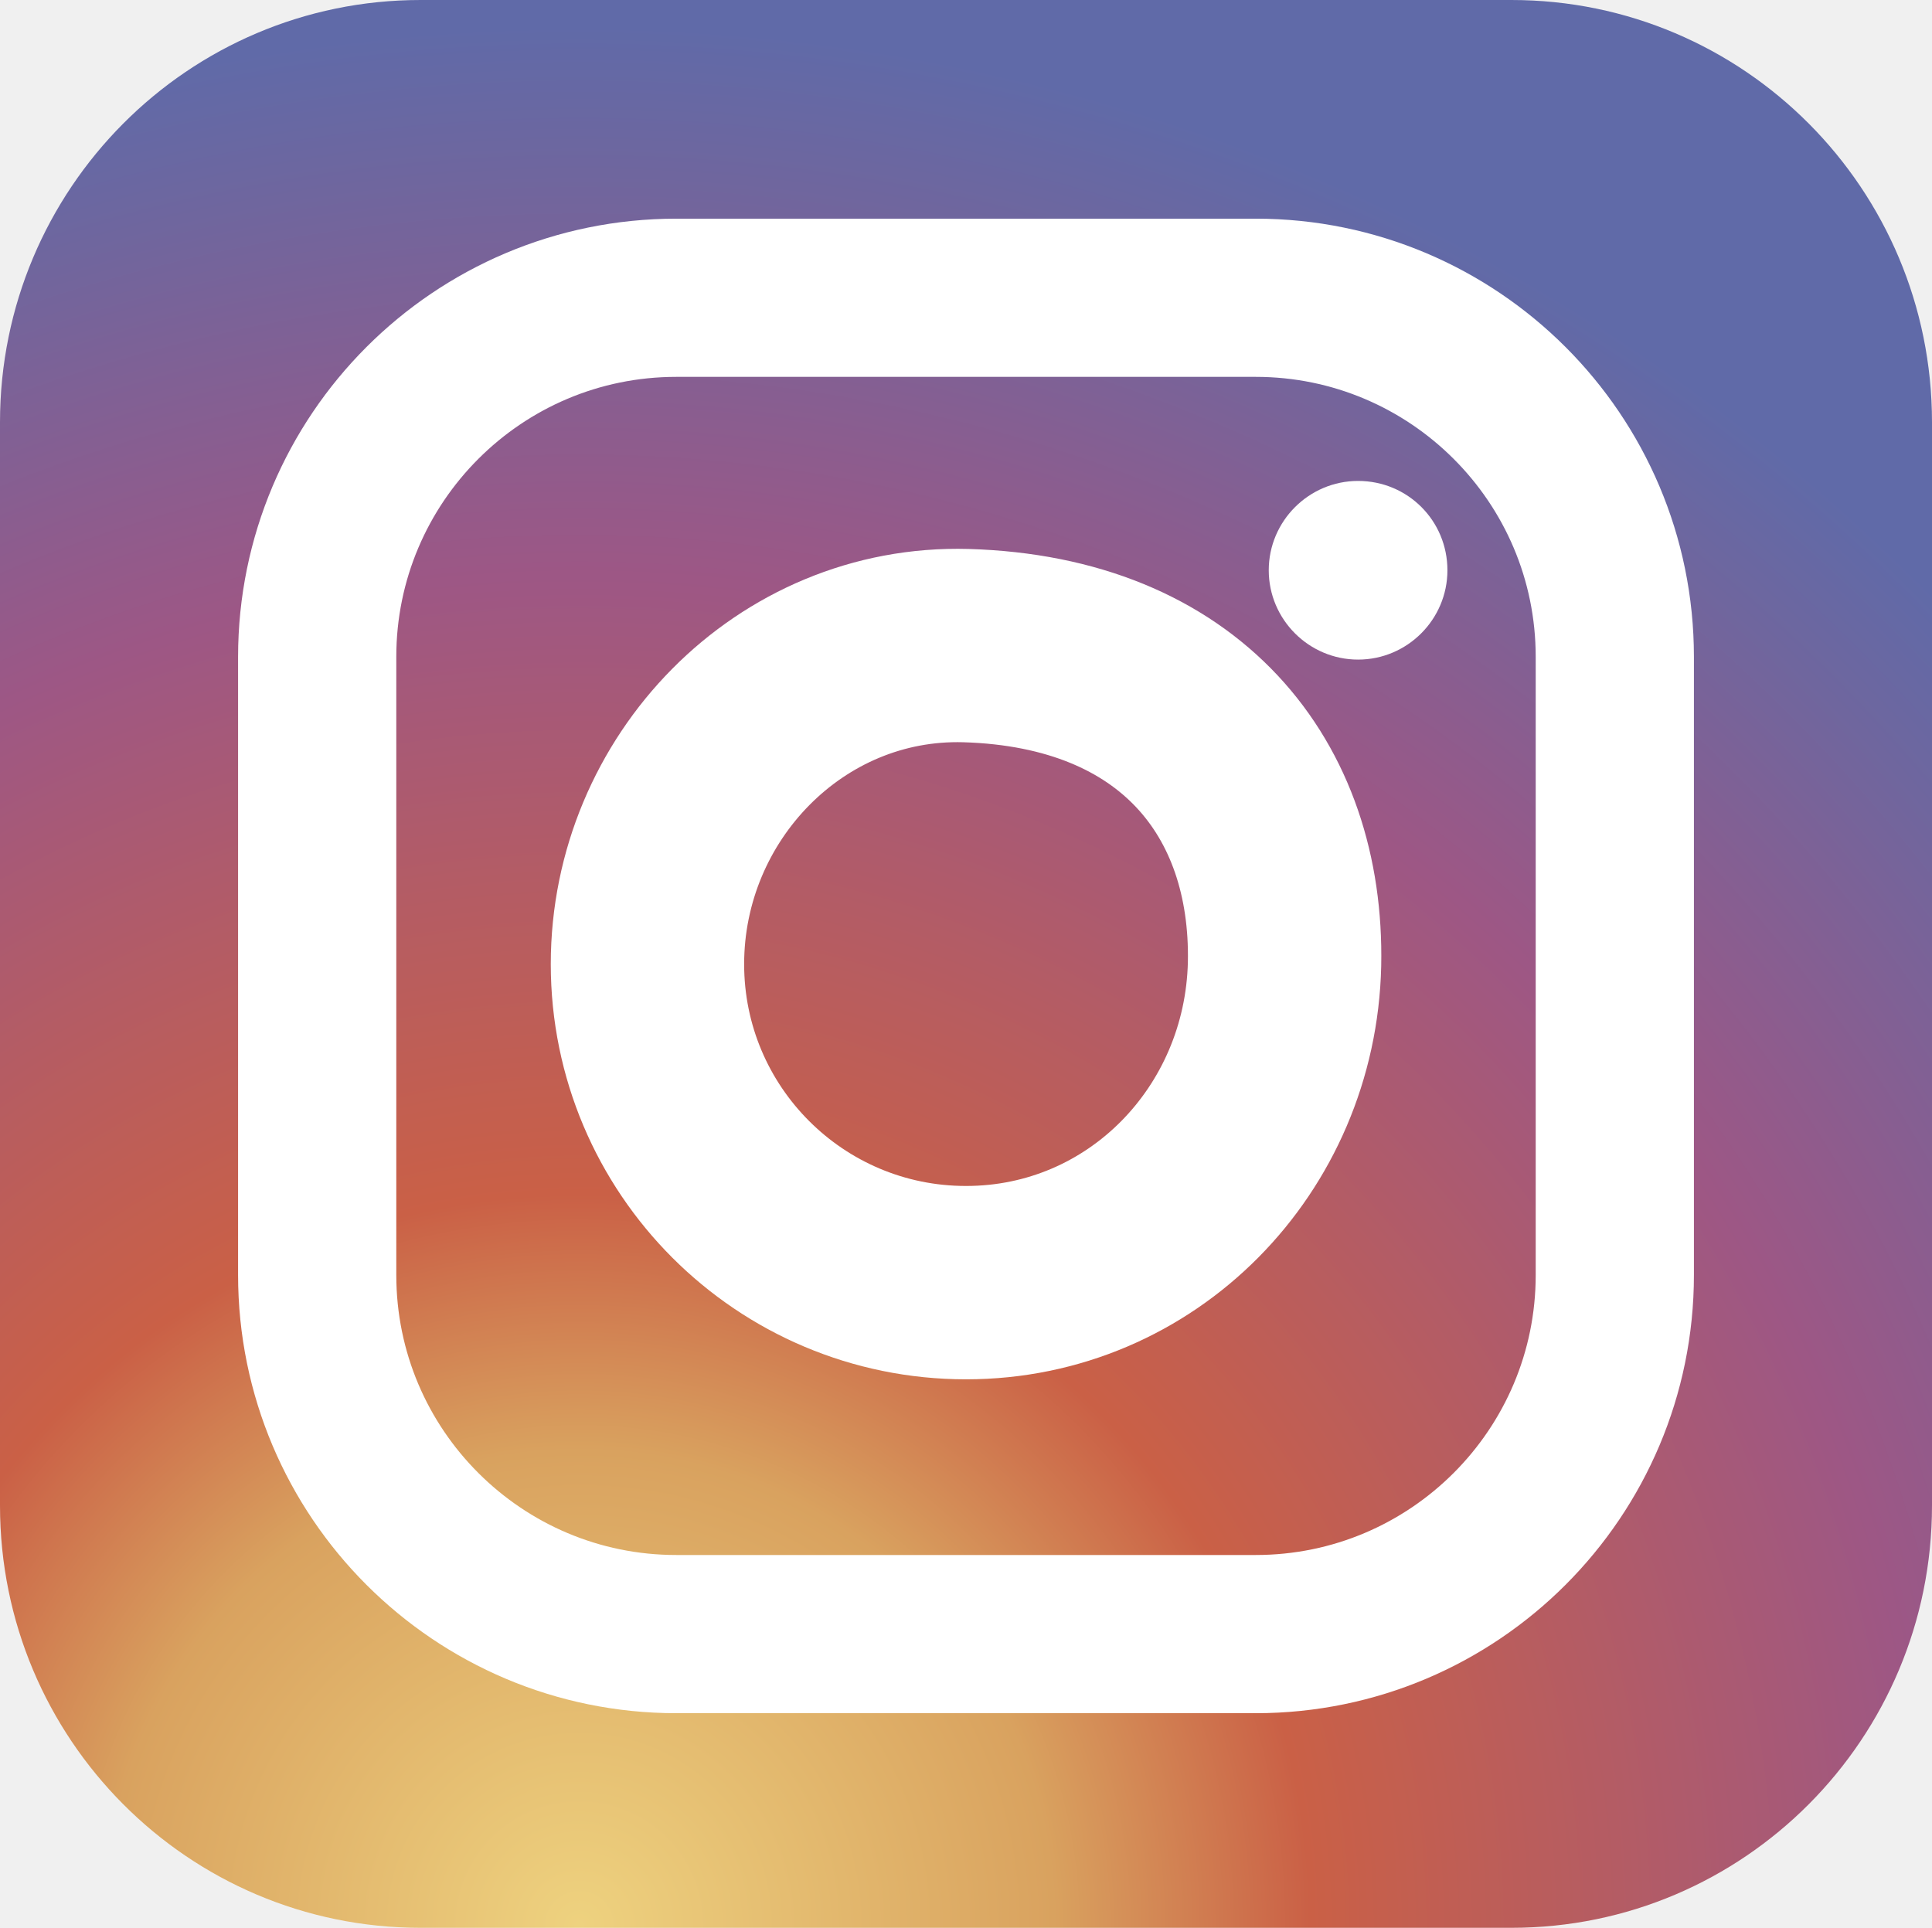
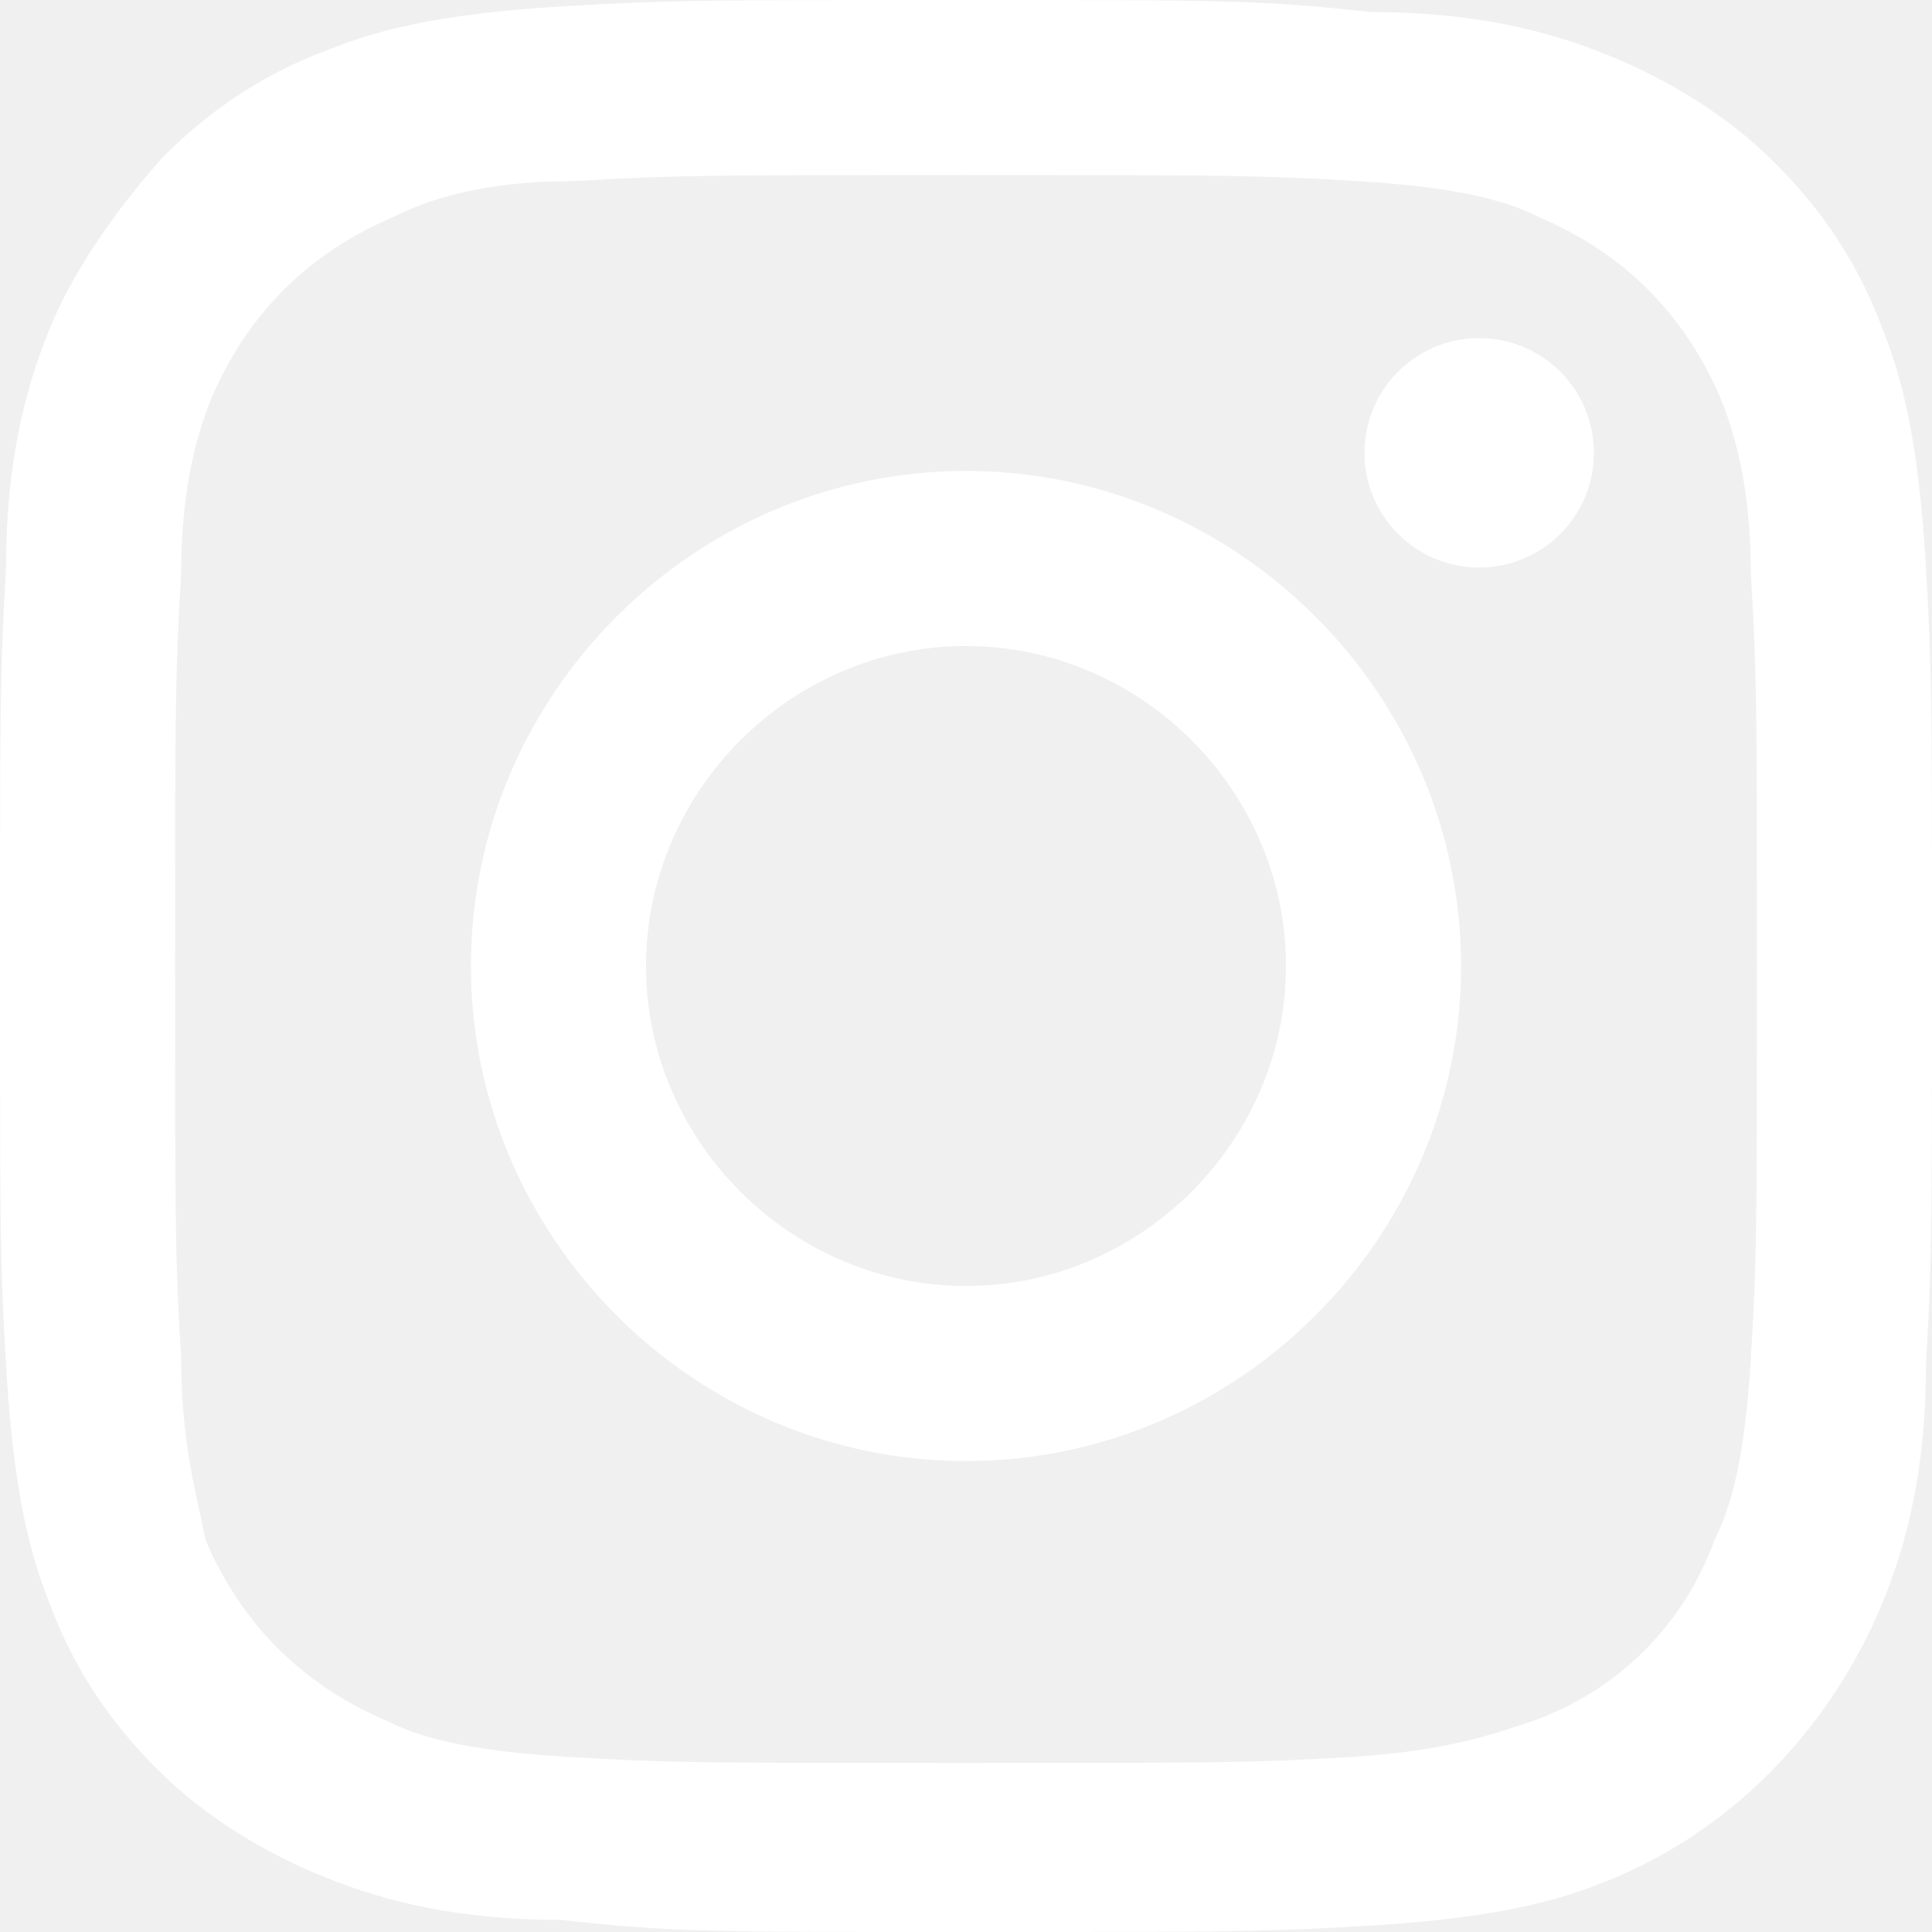
- <svg xmlns="http://www.w3.org/2000/svg" xmlns:xlink="http://www.w3.org/1999/xlink" width="428.2" height="427.3">
-   <defs>
-     <path id="a" d="M93.2 0C41.7 0 0 41.9 0 93.6v240.1c0 51.7 41.7 93.6 93.2 93.6H335c51.5 0 93.2-41.9 93.2-93.6V93.6C428.2 41.9 386.5 0 335 0H93.2z" />
-   </defs>
-   <clipPath id="b">
-     <use xlink:href="#a" overflow="visible" />
-   </clipPath>
-   <radialGradient id="c" cx="0" cy="427.323" r="1" gradientTransform="scale(431.6825 -431.6825) rotate(71.063 300.03 213.37)" gradientUnits="userSpaceOnUse">
-     <stop offset="0" stop-color="#eed27f" />
-     <stop offset=".246" stop-color="#d9a25f" />
-     <stop offset=".379" stop-color="#ca6046" />
-     <stop offset=".539" stop-color="#b45c64" />
-     <stop offset=".7" stop-color="#9d5785" />
-     <stop offset=".908" stop-color="#6f669e" />
-     <stop offset=".985" stop-color="#606aa8" />
-     <stop offset="1" stop-color="#606aa8" />
-   </radialGradient>
-   <path clip-path="url(#b)" fill="url(#c)" d="M-131.2 382.3L45.1-131.4 559.4 45 383.1 558.8z" />
-   <defs>
-     <path id="d" d="M0 0h428.2v427.3H0z" />
-   </defs>
-   <clipPath id="e">
-     <use xlink:href="#d" overflow="visible" />
-   </clipPath>
-   <path d="M357.9 282.6c0 43.9-35.6 79.6-79.6 79.6H149.9c-43.9 0-79.6-35.6-79.6-79.6v-137c0-43.9 35.6-79.6 79.6-79.6h128.4c43.9 0 79.6 35.6 79.6 79.6v137z" clip-path="url(#e)" fill="none" stroke="#fff" stroke-width="35.065" stroke-miterlimit="10" />
-   <path d="M284.7 213.7c-.9 39-31.6 70.6-70.6 70.6-39 0-70.6-31.6-70.6-70.6s31.6-71.7 70.6-70.6c47.5 1.4 71.4 31.7 70.6 70.6z" clip-path="url(#e)" fill="none" stroke="#fff" stroke-width="42.857" stroke-miterlimit="10" />
-   <path d="M320.8 126.4c0 10.9-8.9 19.8-19.8 19.8s-19.8-8.9-19.8-19.8 8.9-19.8 19.8-19.8c11 0 19.8 8.8 19.8 19.8" clip-path="url(#e)" fill="#fff" />
+ <svg xmlns="http://www.w3.org/2000/svg" width="32" height="32" fill="#fff">
+   <path d="M16 2.9c4.3 0 4.8 0 6.5.1 1.6.1 2.4.3 3 .6.7.3 1.3.7 1.8 1.2s.9 1.1 1.2 1.8c.2.5.5 1.4.5 2.9.1 1.7.1 2.2.1 6.5s0 4.8-.1 6.5c-.1 1.6-.3 2.4-.6 3-.5 1.4-1.6 2.5-3 3-.6.2-1.4.5-3 .6-1.7.1-2.2.1-6.5.1s-4.8 0-6.5-.1c-1.6-.1-2.4-.3-3-.6-.7-.3-1.3-.7-1.8-1.2s-.9-1.1-1.2-1.8c-.1-.6-.4-1.5-.4-3-.1-1.7-.1-2.2-.1-6.5s0-4.8.1-6.5c0-1.5.3-2.4.5-2.9.3-.7.7-1.3 1.2-1.8s1.1-.9 1.8-1.2c.6-.3 1.5-.6 3-.6 1.7-.1 2.2-.1 6.5-.1M16 0c-4.3 0-4.9 0-6.6.1-1.7.1-2.9.3-3.9.7-1.1.4-2 1-2.8 1.8-.8.9-1.5 1.9-1.9 2.9-.4 1-.7 2.2-.7 3.9C0 11.1 0 11.7 0 16s0 4.9.1 6.6c.1 1.7.3 2.9.7 3.9.4 1.1 1 2 1.8 2.8.8.8 1.8 1.4 2.8 1.8 1 .4 2.2.7 3.9.7 1.8.2 2.4.2 6.7.2s4.9 0 6.6-.1c1.7-.1 2.9-.3 3.9-.7 2.1-.8 3.8-2.5 4.7-4.7.4-1 .7-2.2.7-3.9.1-1.7.1-2.3.1-6.6s0-4.9-.1-6.6c-.1-1.7-.3-2.9-.7-3.9-.4-1.1-1-2-1.8-2.8-.8-.8-1.8-1.4-2.8-1.8-1-.4-2.2-.7-3.9-.7C20.9 0 20.3 0 16 0z" />
+   <path class="st0" d="M16 7.8c-4.5 0-8.2 3.7-8.2 8.2s3.7 8.2 8.2 8.2 8.2-3.7 8.2-8.2c0-4.5-3.7-8.2-8.2-8.2zm0 13.5c-2.9 0-5.3-2.4-5.3-5.3s2.4-5.3 5.3-5.3 5.3 2.4 5.3 5.3-2.4 5.3-5.3 5.3z" />
+   <circle class="st0" cx="24.5" cy="7.5" r="1.9" />
</svg>
